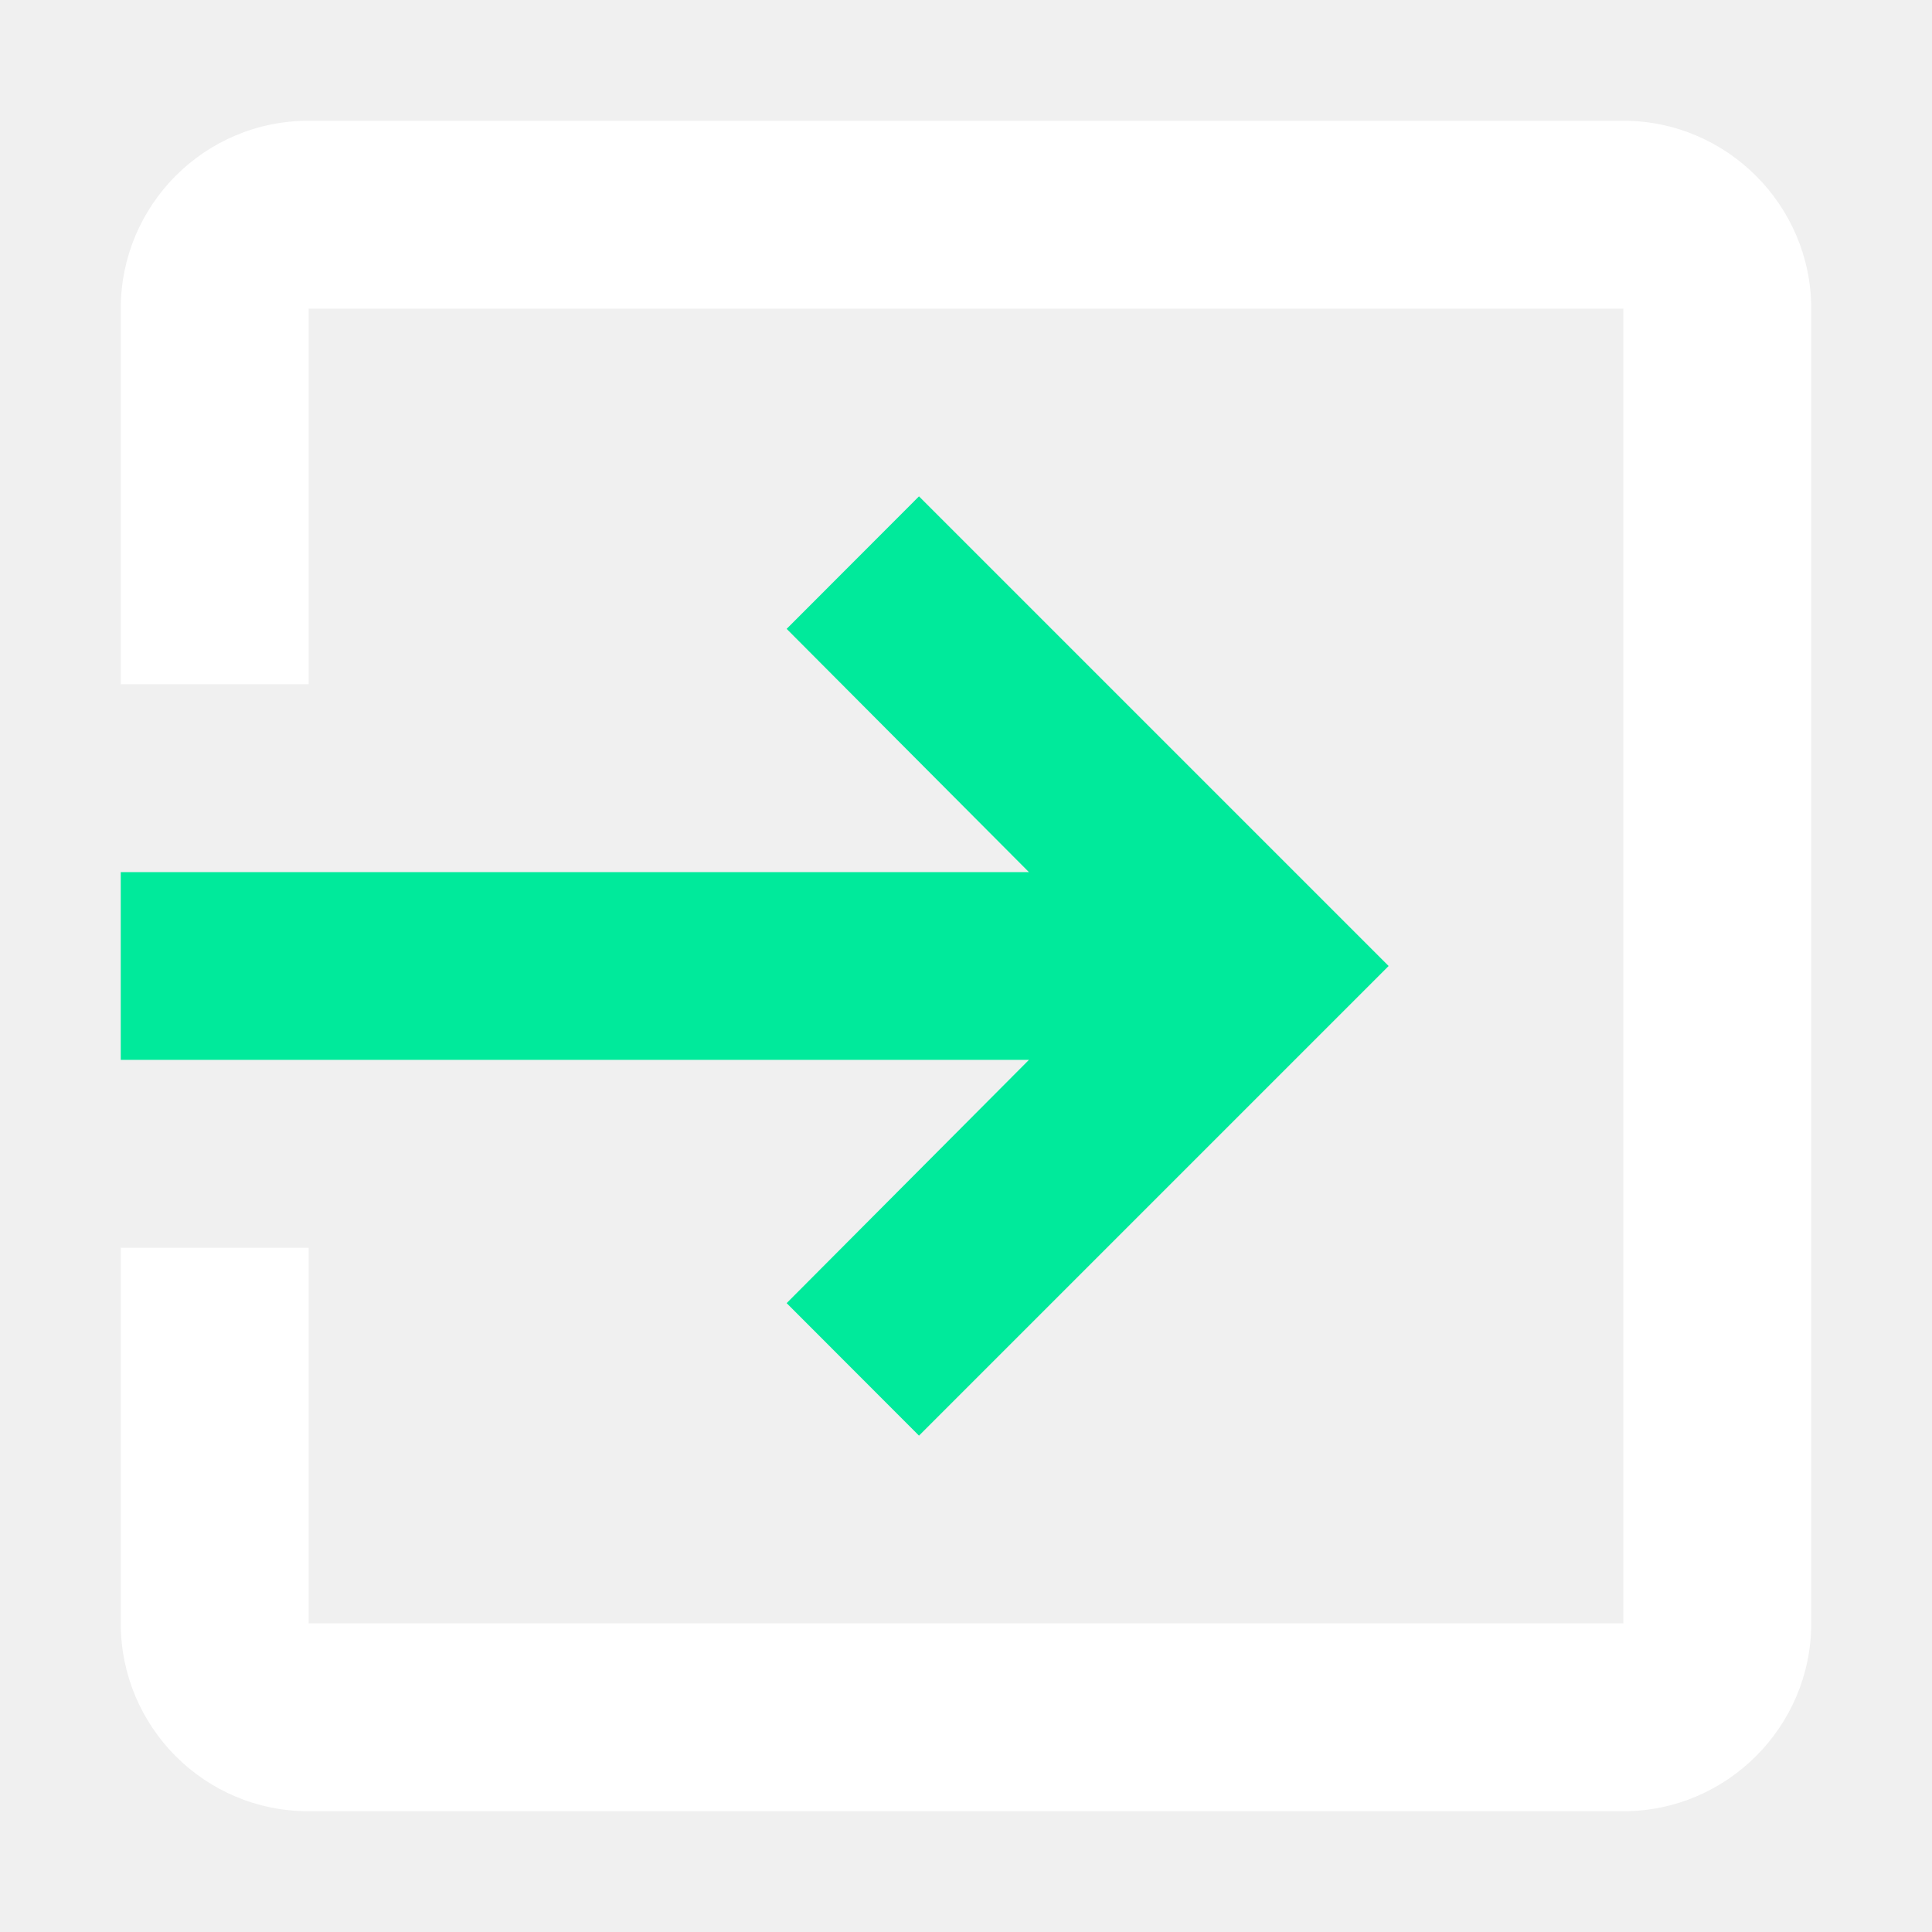
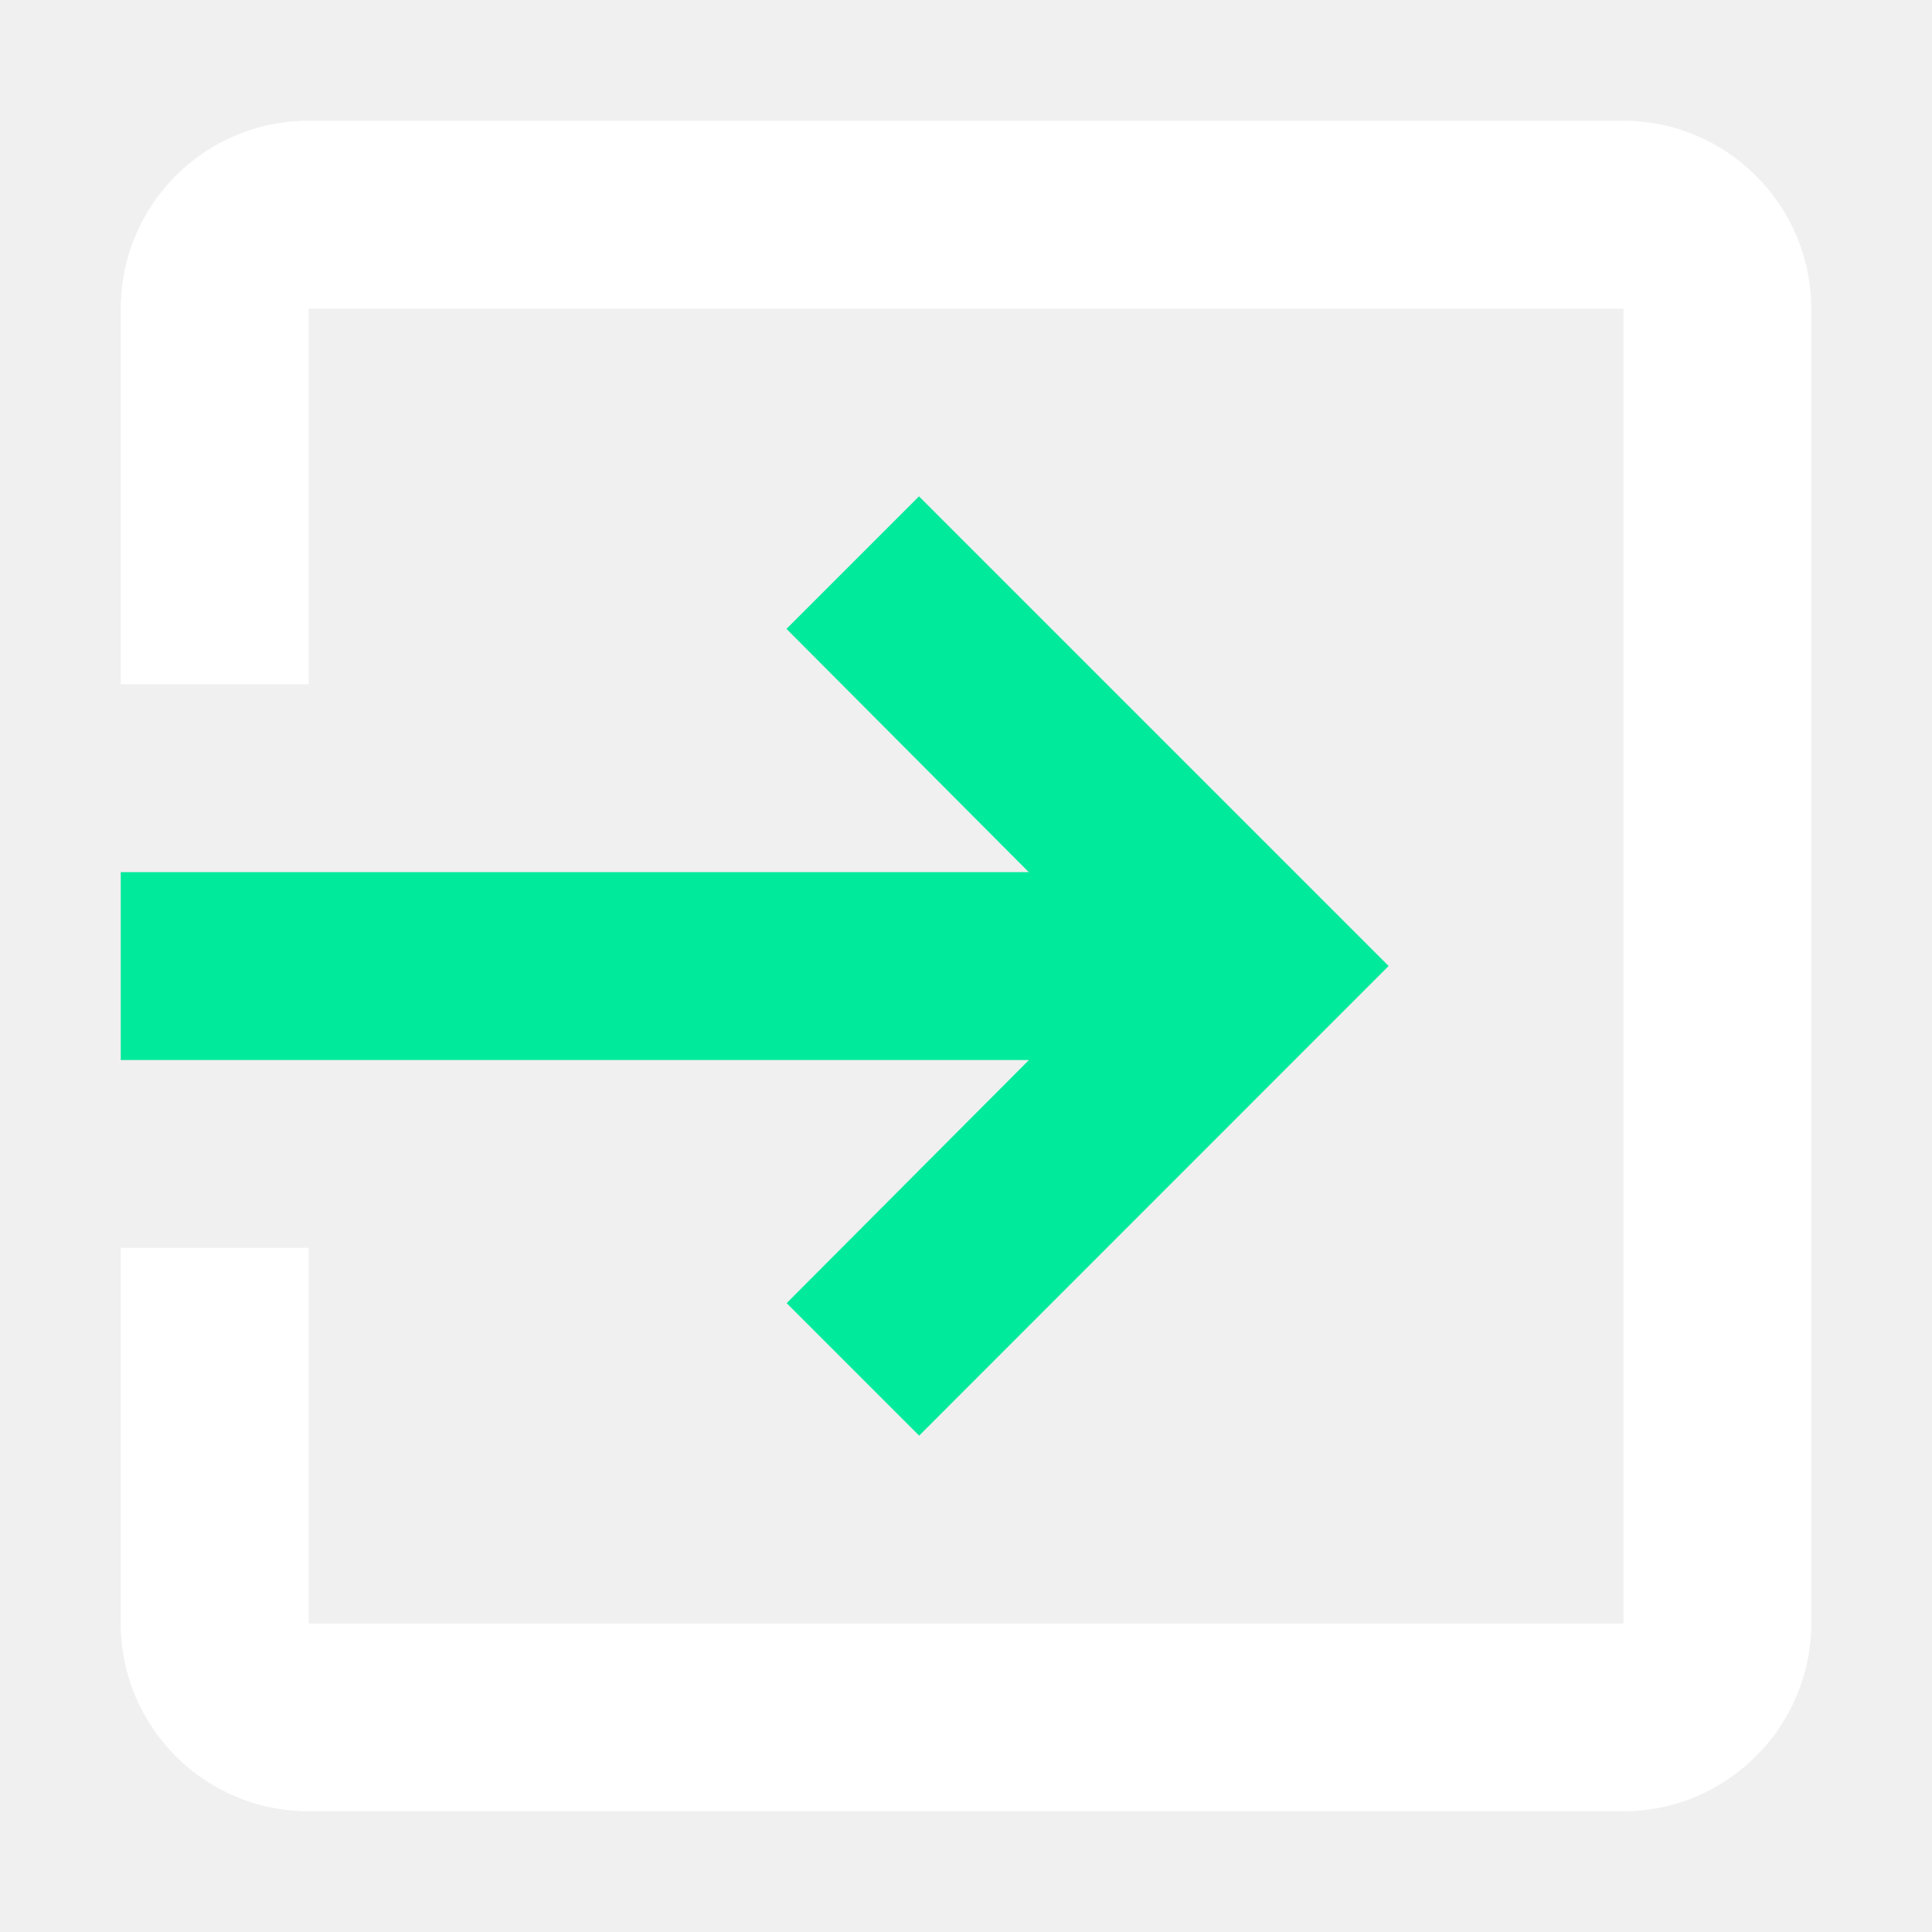
- <svg xmlns="http://www.w3.org/2000/svg" width="12px" height="12px" viewBox="0 0 12 12" version="1.1">
-   <defs />
-   <g id="Page-1" stroke="none" stroke-width="1" fill="none" fill-rule="evenodd">
-     <g id="nav-static" transform="translate(-273, -564)">
-       <g id="Group" transform="translate(125, 150)">
-         <g id="Group-2">
-           <g id="Group-4" transform="translate(107, 199)">
-             <g id="Group-7" transform="translate(0, 210)">
-               <g id="ic-exit-to-app-24px" transform="translate(40, 4)">
-                 <polygon id="Shape" points="0 0 14 0 14 14 0 14" />
-                 <path d="M11.083,1.75 L2.917,1.75 C2.269,1.75 1.75,2.275 1.75,2.917 L1.75,5.25 L2.917,5.25 L2.917,2.917 L11.083,2.917 L11.083,11.083 L2.917,11.083 L2.917,8.75 L1.75,8.75 L1.75,11.083 C1.75,11.725 2.269,12.25 2.917,12.25 L11.083,12.25 C11.725,12.25 12.25,11.725 12.25,11.083 L12.25,2.917 C12.25,2.275 11.725,1.75 11.083,1.75 Z" id="Shape" fill="#FFFFFF" fill-rule="nonzero" />
-                 <polygon id="Path" fill="#00EA9B" points="5.886 9.094 6.708 9.917 9.625 7 6.708 4.083 5.886 4.906 7.391 6.417 1.75 6.417 1.75 7.583 7.391 7.583" />
-               </g>
-             </g>
-           </g>
-         </g>
-       </g>
-     </g>
+ <svg xmlns="http://www.w3.org/2000/svg" viewBox="0 0 12 12">
+   <g fill="none" fill-rule="evenodd">
+     <path d="M-1-1h14v14H-1z" />
+     <path fill="#FFF" fill-rule="nonzero" d="M10.083.75H1.917C1.269.75.75 1.275.75 1.917V4.25h1.167V1.917h8.167v8.167H1.917V7.75H.75v2.333C.75 10.725 1.269 11.25 1.917 11.25h8.167C10.725 11.25 11.25 10.725 11.25 10.083V1.917C11.25 1.275 10.725.75 10.083.75z" />
+     <path fill="#00EA9B" d="M4.886 8.094l.823.823L8.625 6 5.708 3.083l-.823.823 1.505 1.511H.75v1.167h5.641z" />
  </g>
</svg>
